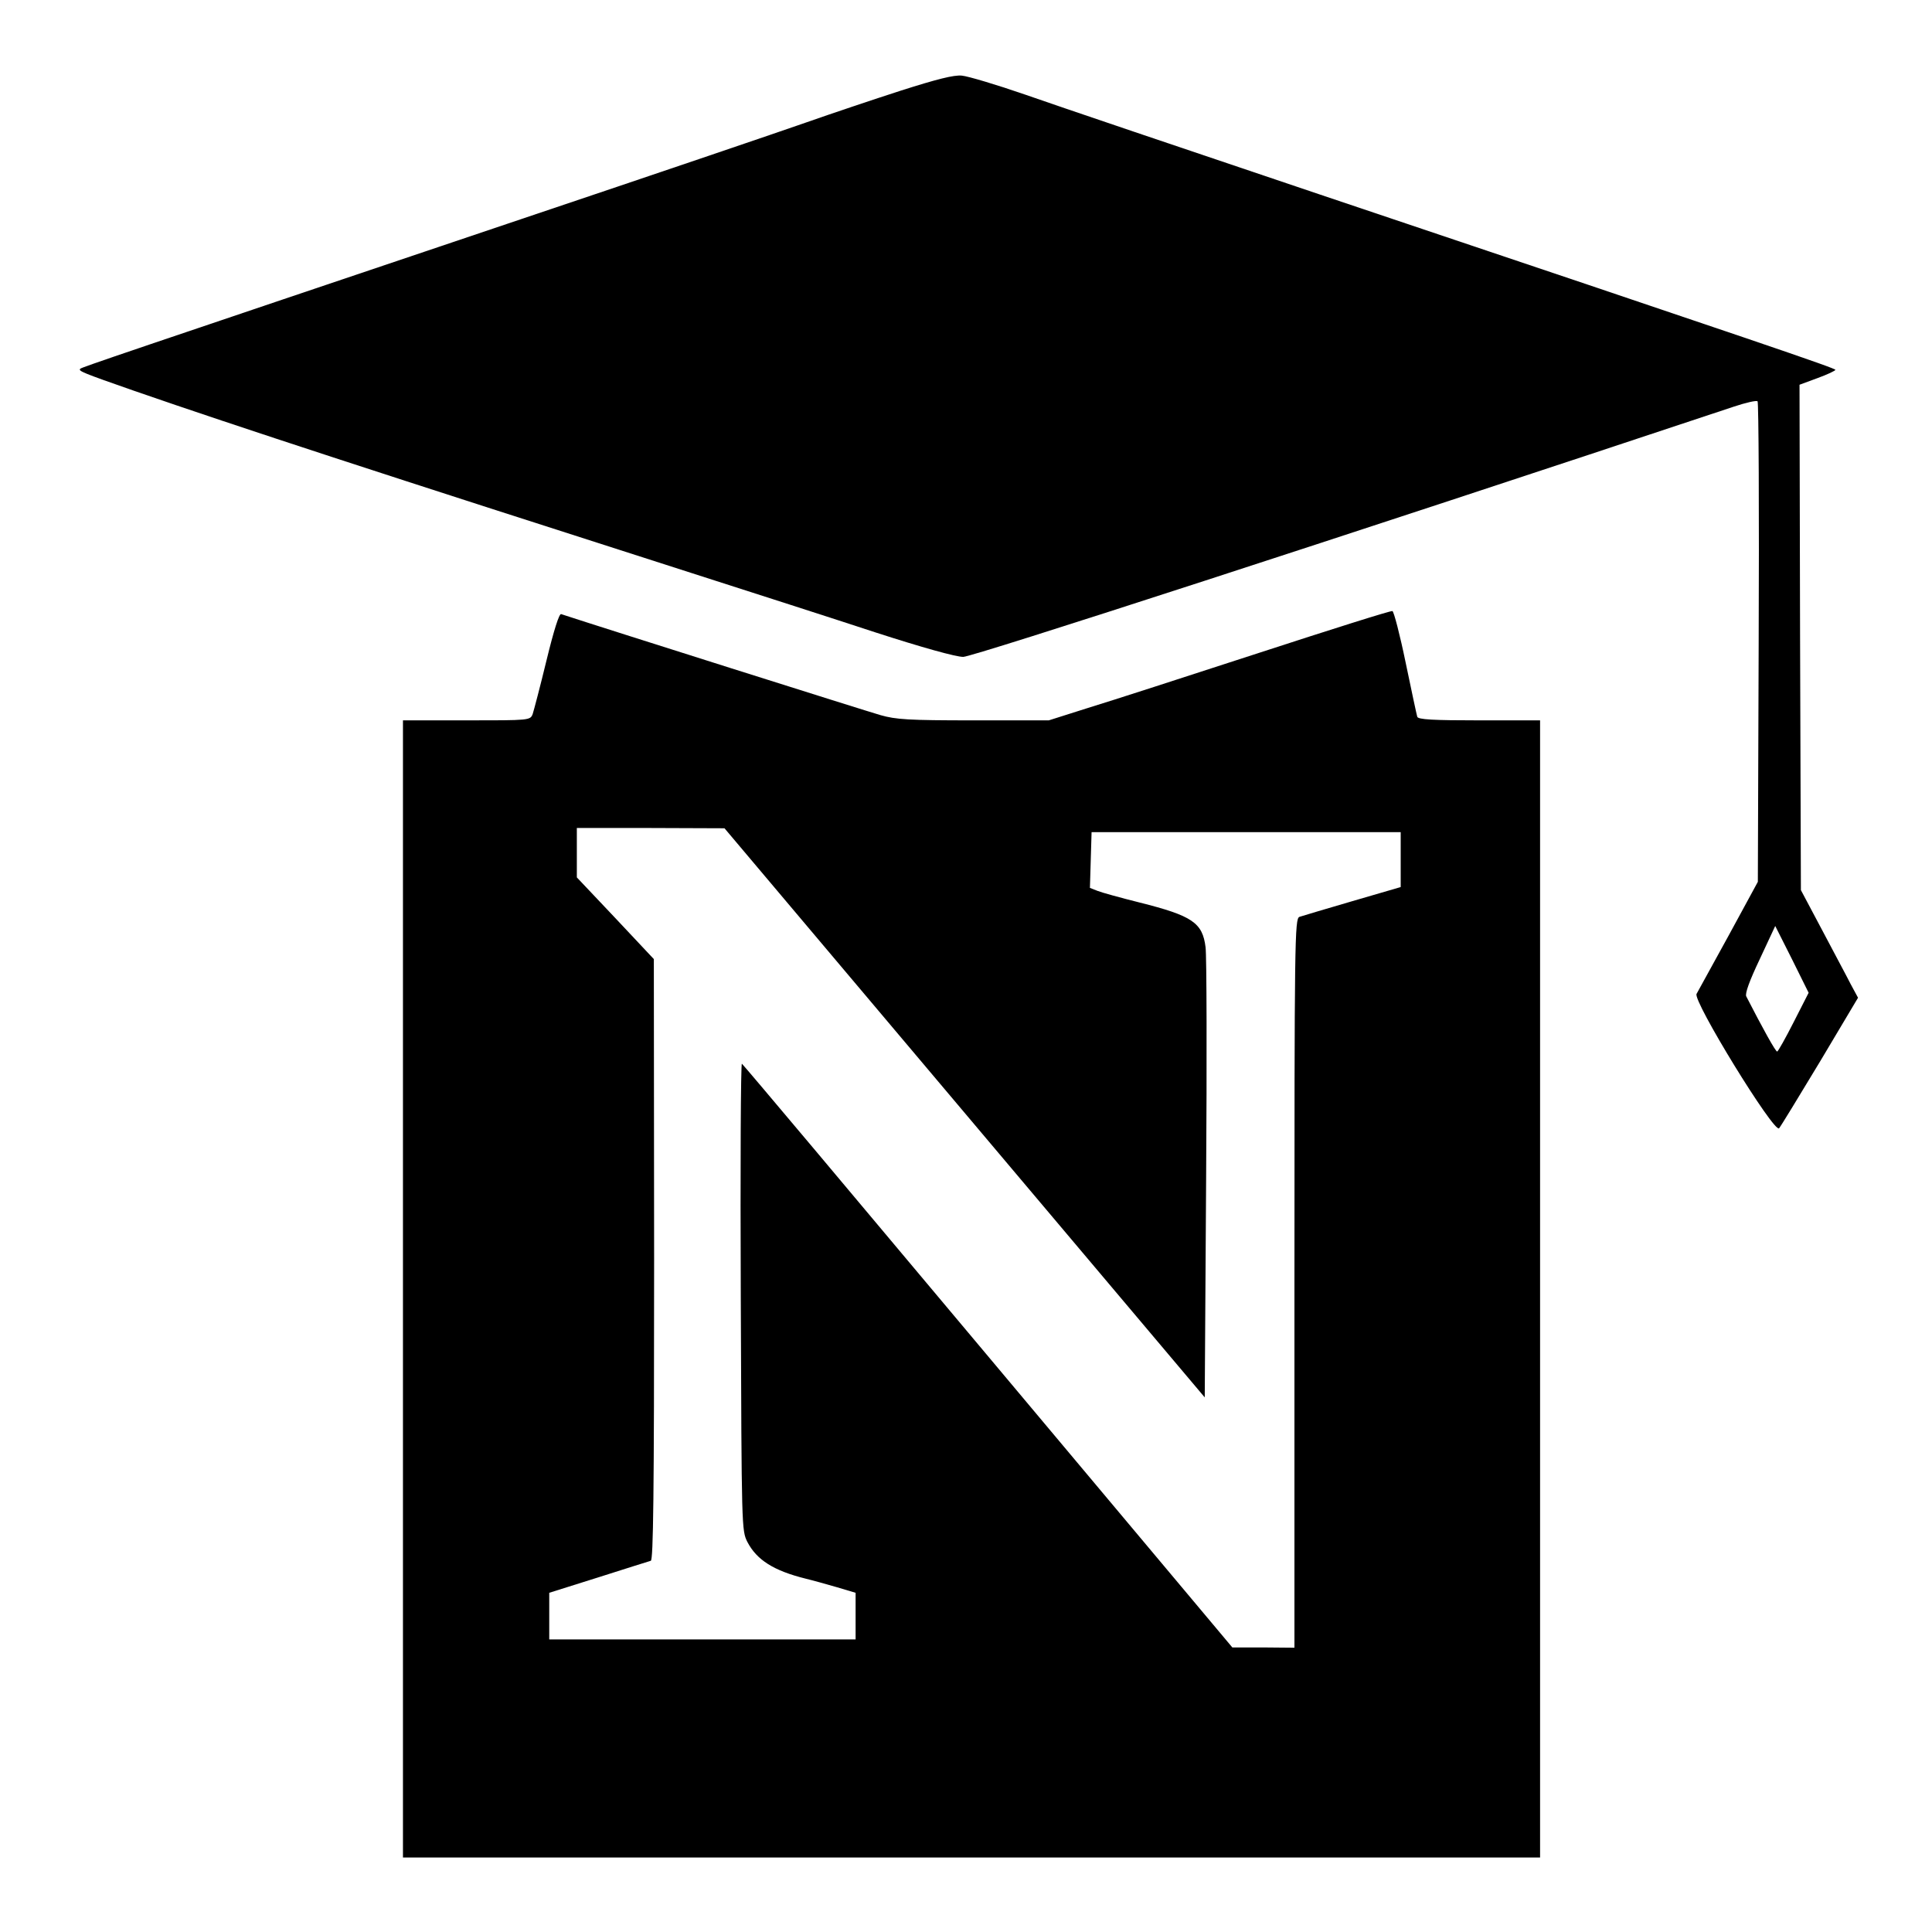
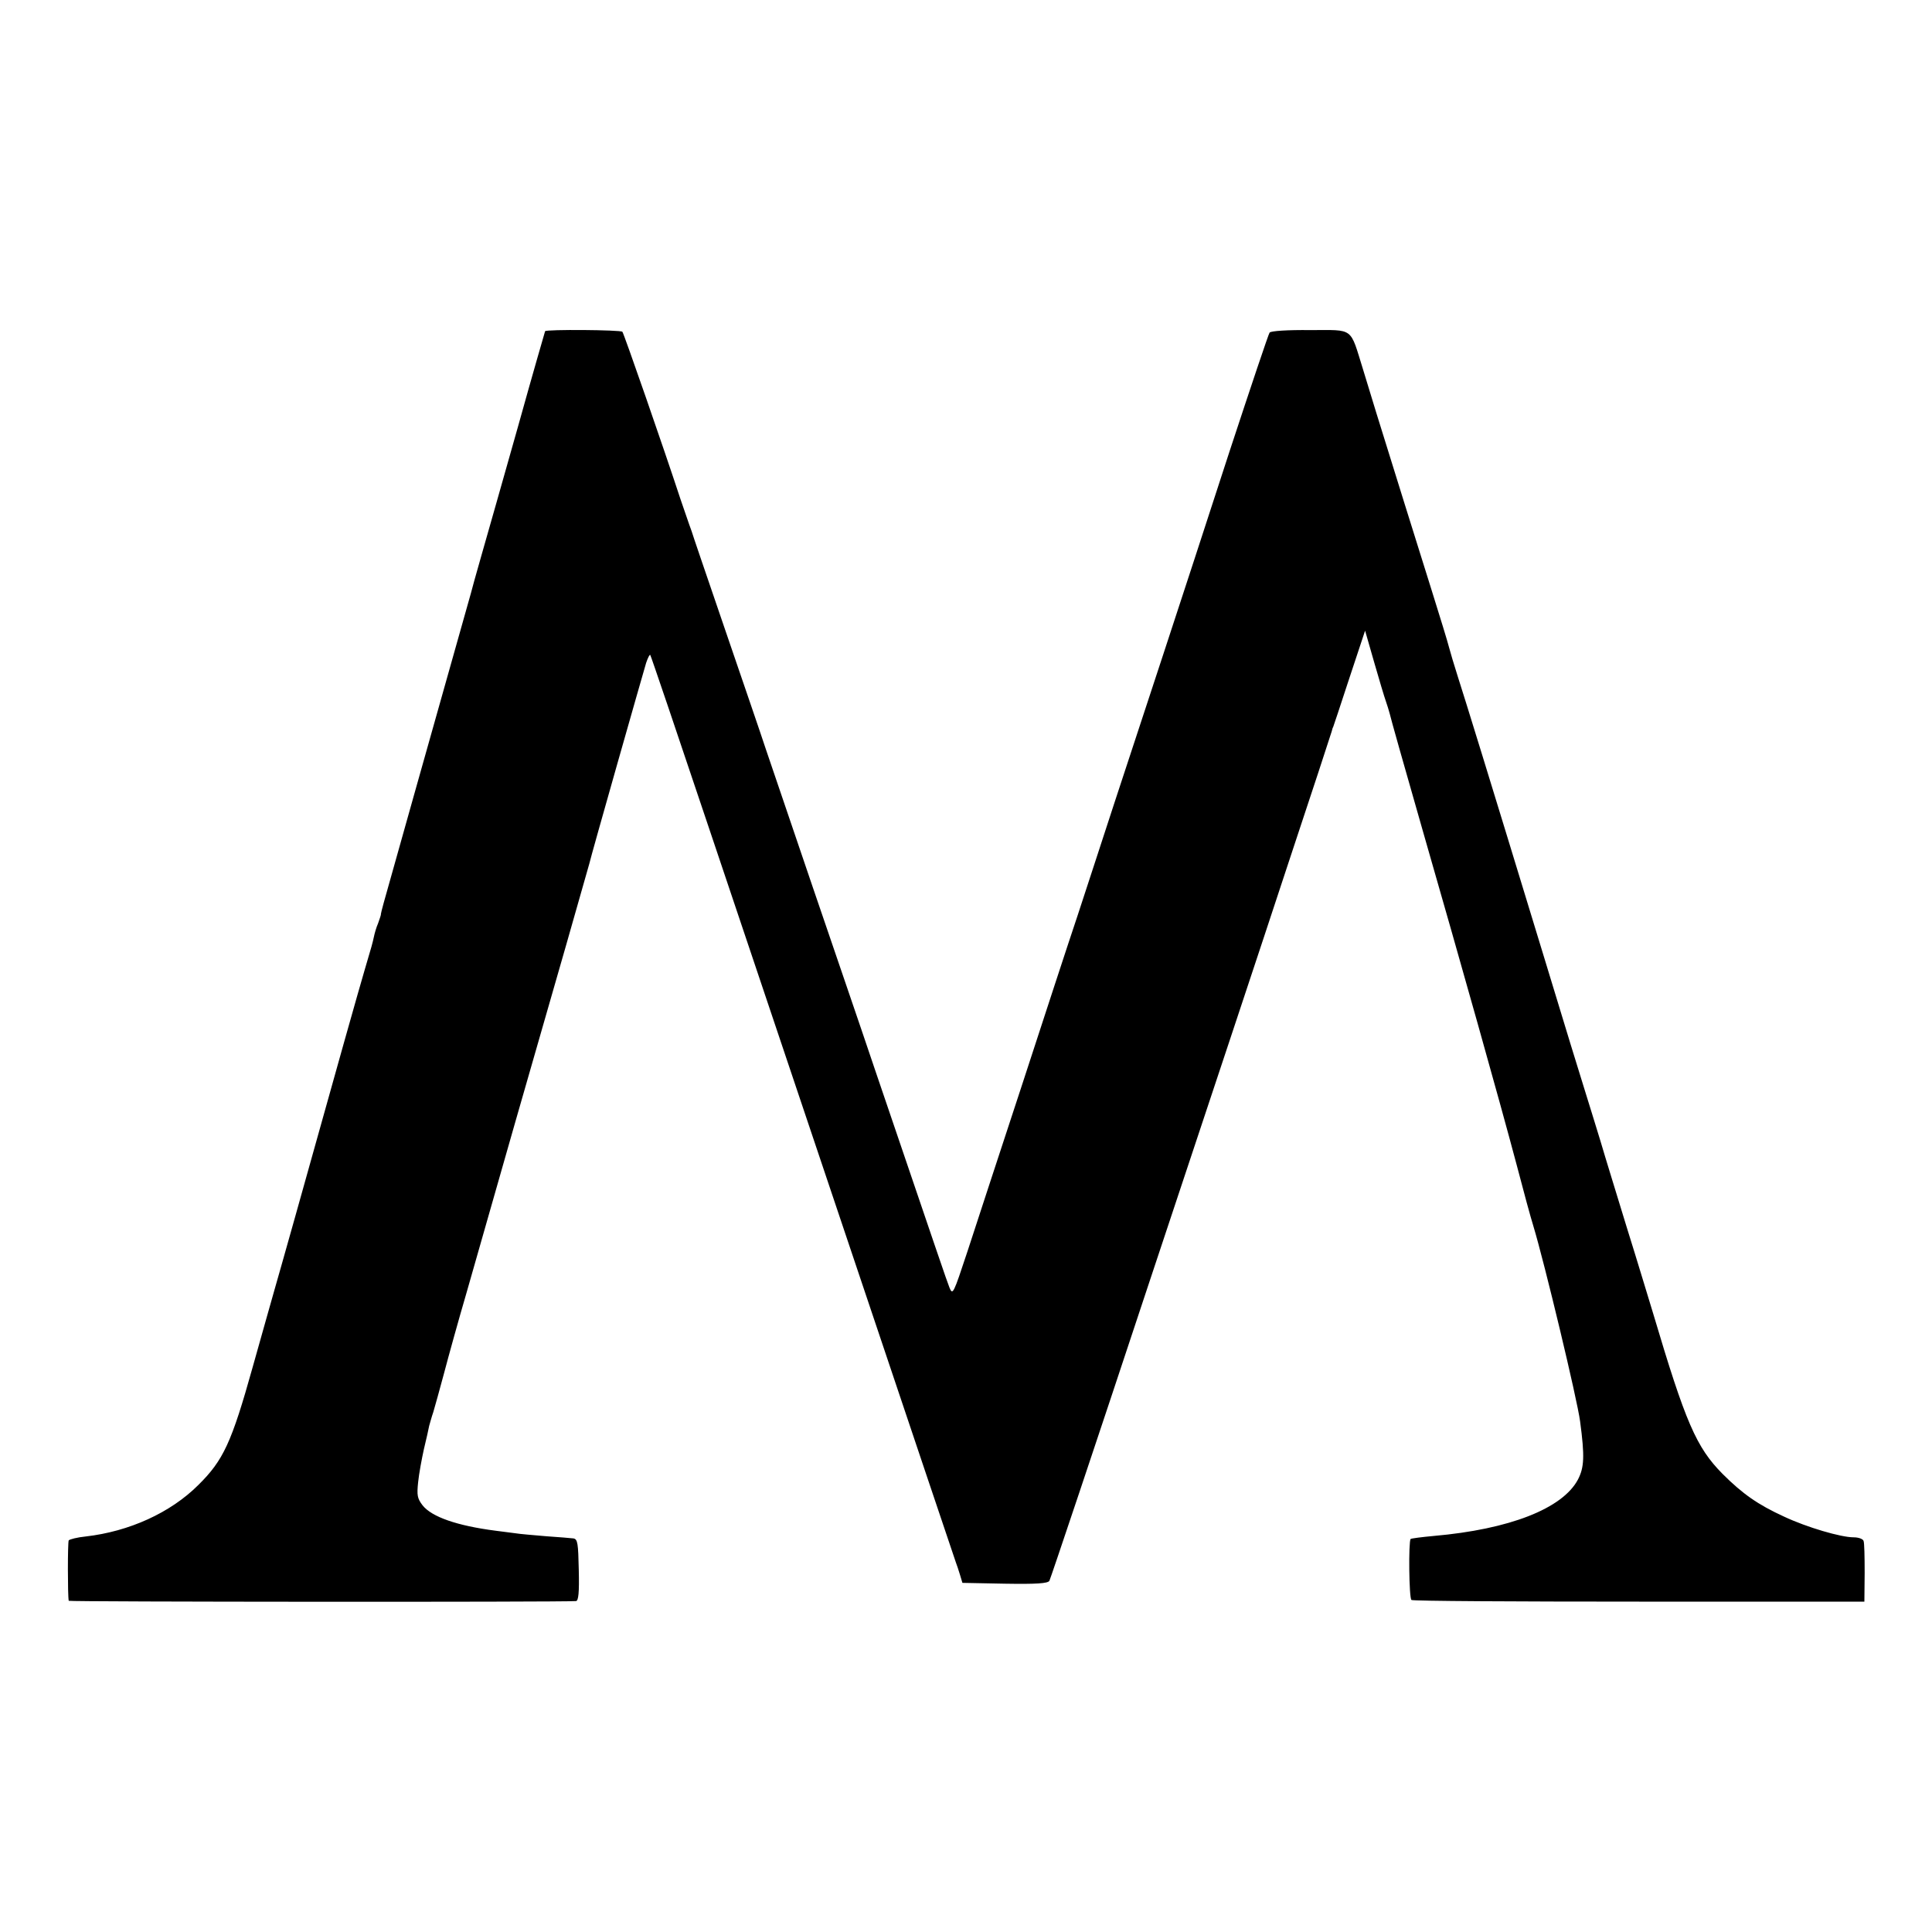
- <svg xmlns="http://www.w3.org/2000/svg" width="933.333" height="933.333" preserveAspectRatio="xMidYMid meet" version="1.0" viewBox="0 0 700 700">
-   <g fill="#000" stroke="none">
-     <path d="M3265 6672 c-99 -32 -254 -84 -345 -116 -91 -32 -556 -190 -1035 -351 -1448 -488 -1590 -536 -1594 -541 -9 -8 9 -15 195 -80 381 -132 896 -300 2019 -660 215 -69 514 -165 666 -215 170 -55 292 -89 319 -89 34 0 1374 435 2793 907 42 14 81 23 85 19 4 -4 6 -398 4 -874 l-3 -867 -106 -195 c-59 -107 -111 -202 -116 -211 -15 -24 281 -506 299 -487 6 7 73 117 149 243 l137 230 -27 50 c-14 28 -61 115 -103 195 l-77 145 -3 915 -2 916 65 24 c36 13 65 27 65 30 0 6 -255 93 -1870 636 -481 162 -960 324 -1065 361 -104 36 -208 67 -230 69 -29 3 -91 -13 -220 -54z m3234 -3375 c-30 -59 -57 -107 -60 -107 -6 0 -53 85 -112 200 -5 10 11 55 49 135 l56 120 61 -121 60 -121 -54 -106z" transform="translate(0,700) scale(0.1,-0.1)" />
-     <path d="M4560 4634 c-261 -85 -539 -175 -618 -199 l-142 -45 -273 0 c-236 0 -281 3 -337 19 -46 13 -1008 317 -1157 366 -7 2 -26 -57 -53 -168 -23 -95 -46 -182 -50 -194 -9 -23 -10 -23 -240 -23 l-230 0 0 -2060 0 -2060 2060 0 2060 0 0 2060 0 2060 -220 0 c-168 0 -222 3 -225 13 -2 6 -21 95 -42 196 -21 102 -43 186 -48 187 -6 2 -224 -67 -485 -152z m-1065 -1666 l870 -1031 5 789 c3 434 2 813 -2 842 -11 89 -48 114 -239 162 -68 17 -137 36 -152 42 l-28 11 3 101 3 101 560 0 560 0 0 -99 0 -100 -175 -51 c-96 -28 -183 -54 -192 -57 -17 -7 -18 -80 -18 -1328 l0 -1320 -112 1 -113 0 -885 1055 c-487 581 -888 1058 -892 1060 -4 2 -6 -377 -4 -843 3 -845 3 -848 24 -890 34 -65 95 -104 212 -133 25 -6 75 -20 113 -31 l67 -20 0 -84 0 -85 -555 0 -555 0 0 84 0 85 178 56 c97 31 183 58 190 60 9 4 12 231 12 1092 l-1 1088 -139 148 -140 148 0 89 0 90 268 0 267 -1 870 -1031z" transform="translate(0,700) scale(0.1,-0.1)" />
+ <svg xmlns="http://www.w3.org/2000/svg" version="1.0" width="700pt" height="700pt" viewBox="0 0 700 700" preserveAspectRatio="xMidYMid meet">
+   <g transform="translate(0,700) scale(0.1,-0.1)" fill="#000000" stroke="none">
+     <path d="M1975 5800 c-1 -3 -46 -158 -98 -345 -53 -187 -112 -396 -132 -465 -20 -69 -37 -132 -39 -140 -4 -14 -34 -120 -141 -500 -37 -130 -73 -260 -175 -622 -6 -21 -10 -39 -10 -40 1 -2 -4 -16 -10 -33 -7 -16 -13 -38 -15 -48 -5 -23 -8 -35 -34 -122 -19 -64 -100 -351 -252 -895 -33 -118 -67 -237 -75 -265 -8 -27 -43 -153 -79 -280 -76 -272 -106 -336 -196 -425 -101 -101 -251 -169 -409 -187 -30 -3 -57 -10 -61 -14 -4 -7 -4 -200 0 -219 1 -4 1783 -5 1838 -1 9 1 12 31 10 113 -2 96 -4 111 -19 114 -9 1 -54 5 -100 8 -46 4 -96 8 -113 11 -16 2 -48 6 -70 9 -139 18 -231 50 -264 92 -19 25 -21 36 -16 84 3 30 13 84 21 120 9 36 17 74 19 84 3 10 9 33 15 50 5 17 23 81 39 141 16 61 52 191 81 290 80 282 272 952 361 1260 44 154 82 287 84 295 6 28 196 695 206 728 6 18 13 32 15 29 2 -2 98 -285 213 -628 248 -737 886 -2637 894 -2659 3 -8 10 -28 15 -45 l9 -30 153 -3 c116 -2 155 1 162 10 4 7 166 490 359 1073 194 583 422 1269 506 1525 85 256 156 472 158 480 2 8 4 15 5 15 0 0 27 79 58 175 l58 175 33 -115 c18 -63 37 -126 42 -140 5 -14 11 -34 14 -45 2 -11 56 -202 120 -425 141 -490 277 -973 340 -1210 25 -96 52 -195 60 -220 41 -135 160 -632 170 -710 17 -127 15 -167 -8 -211 -56 -105 -248 -180 -522 -204 -44 -4 -82 -9 -84 -11 -8 -8 -6 -216 3 -221 5 -4 376 -6 825 -6 l816 0 1 104 c0 57 -1 110 -4 116 -2 7 -18 13 -36 13 -46 0 -169 36 -252 75 -94 43 -150 82 -223 155 -95 96 -134 186 -251 580 -16 52 -58 192 -95 310 -36 118 -80 260 -96 315 -17 55 -41 134 -54 175 -13 41 -81 262 -150 490 -211 692 -285 931 -312 1015 -14 44 -29 94 -33 110 -4 17 -33 111 -64 210 -31 99 -75 239 -97 310 -100 320 -123 396 -150 485 -49 157 -31 144 -192 144 -81 1 -142 -3 -147 -9 -4 -5 -69 -199 -145 -430 -75 -231 -183 -562 -240 -735 -57 -173 -136 -414 -176 -535 -39 -121 -100 -305 -134 -410 -35 -104 -127 -386 -205 -625 -79 -239 -166 -507 -195 -595 -51 -154 -53 -159 -65 -130 -11 28 -41 117 -270 790 -48 143 -150 440 -225 660 -75 220 -151 445 -170 500 -18 55 -86 253 -150 440 -64 187 -118 345 -119 350 -2 6 -6 17 -9 25 -3 8 -17 49 -31 90 -62 189 -206 603 -211 608 -7 7 -276 9 -280 2z" />
  </g>
</svg>
